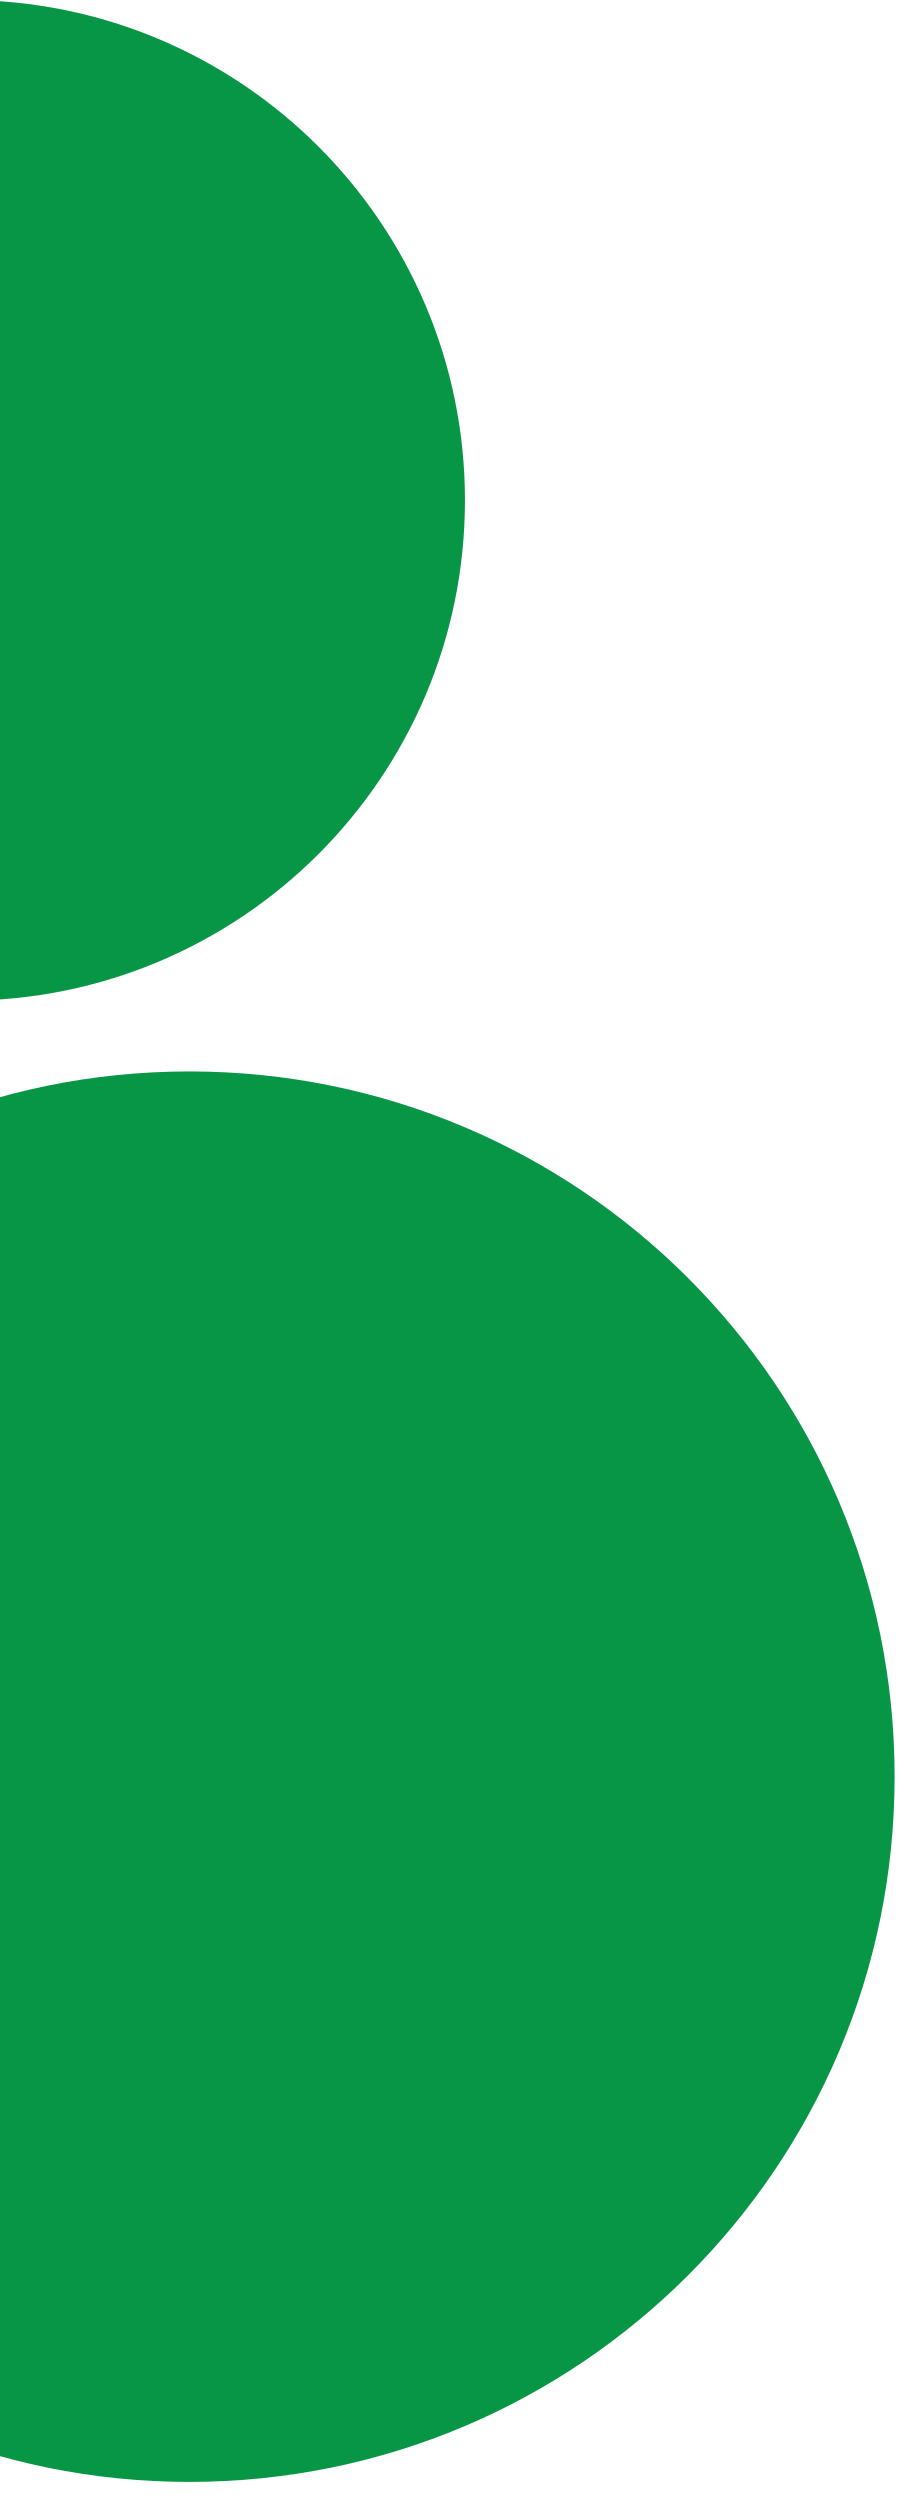
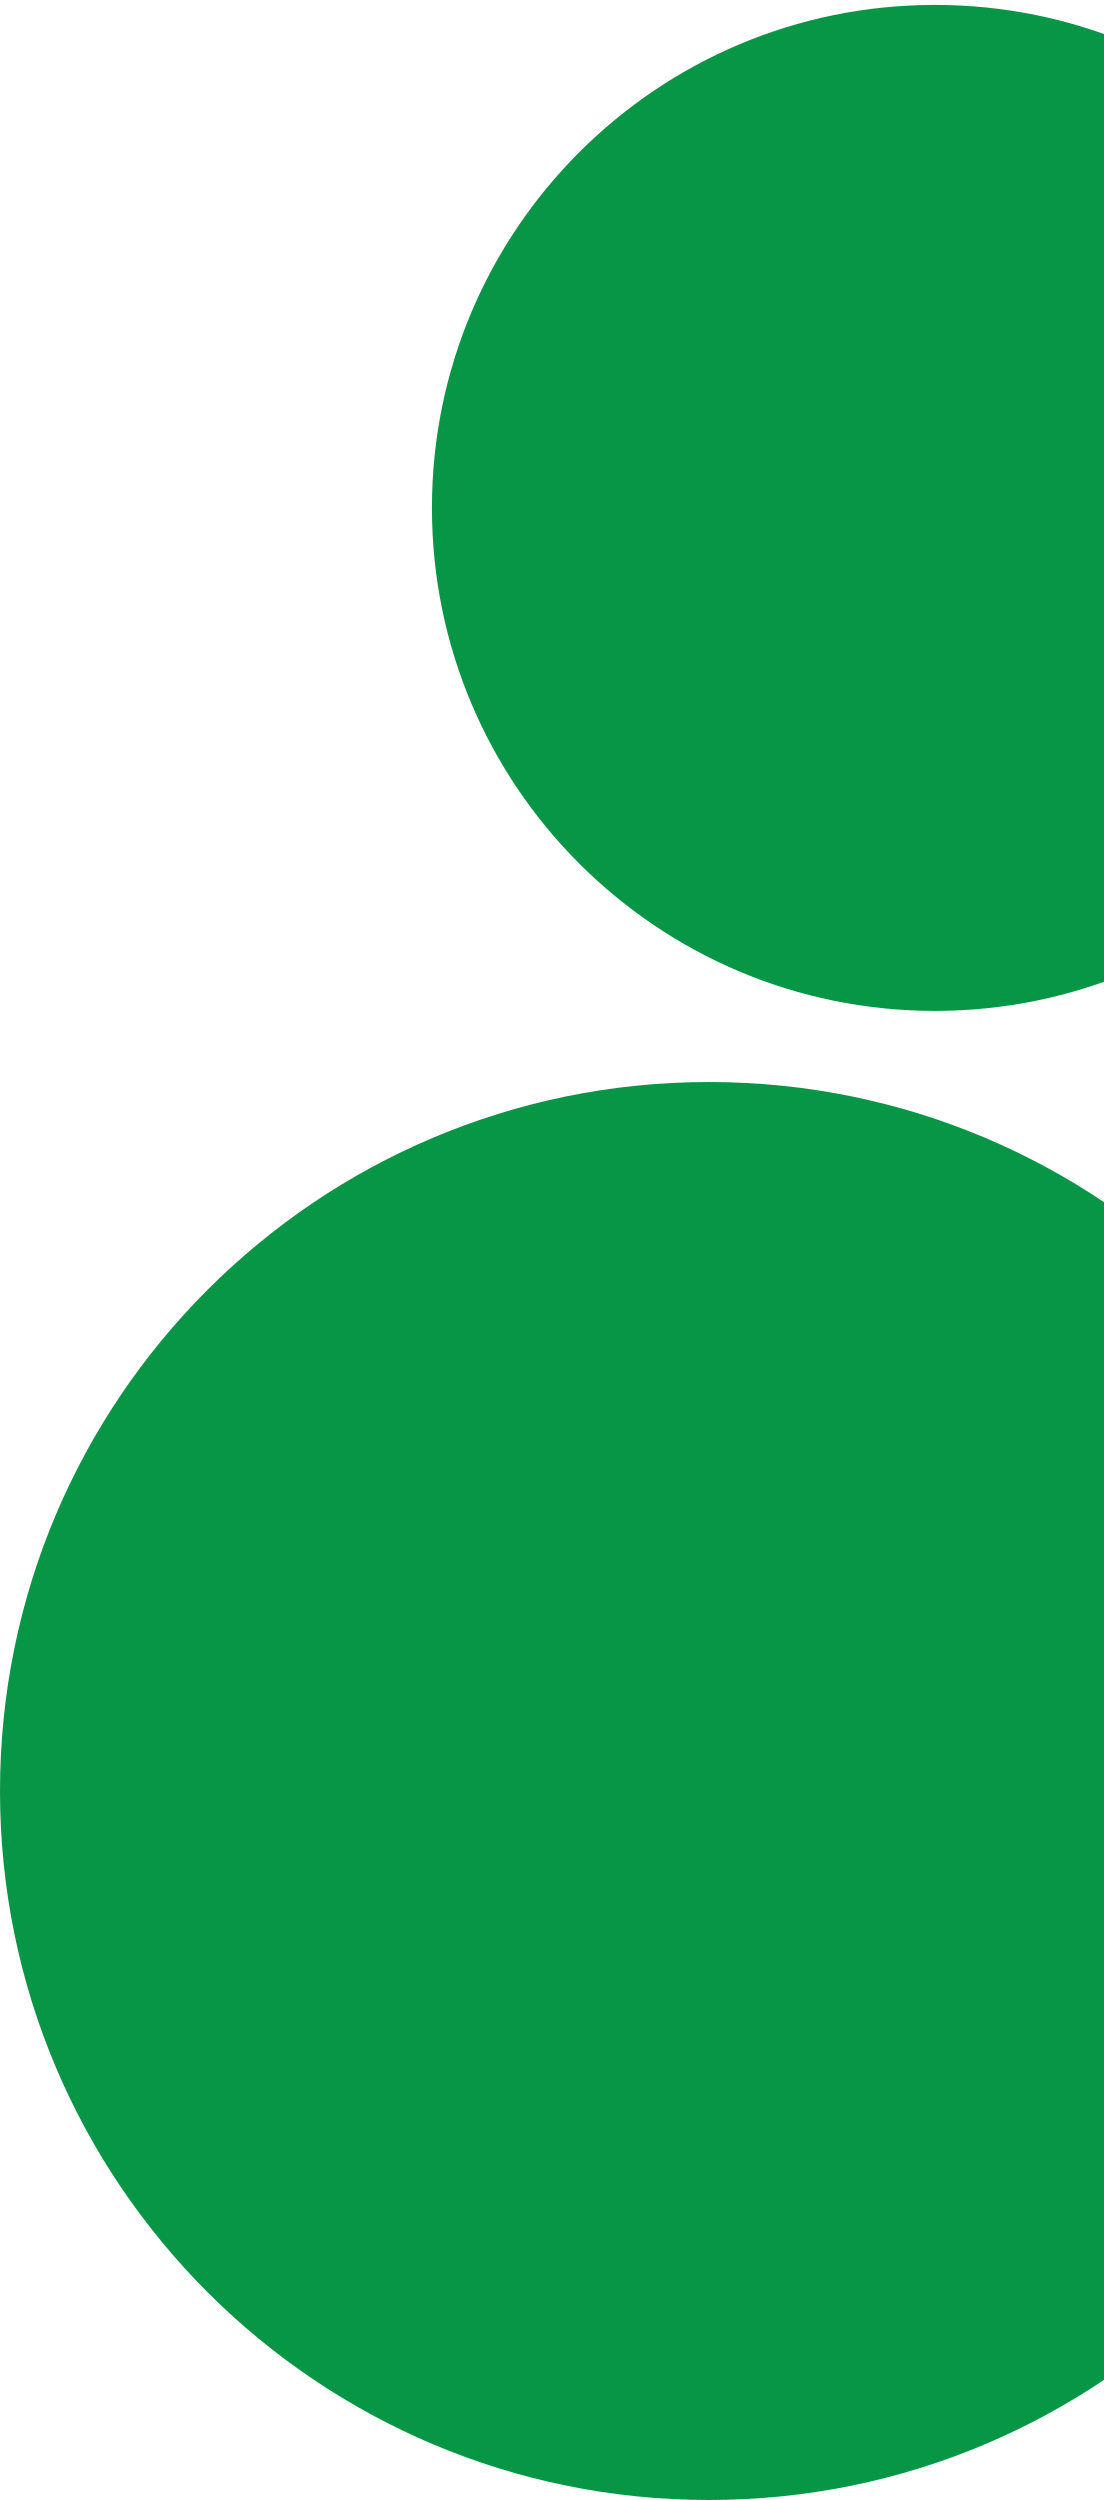
- <svg xmlns="http://www.w3.org/2000/svg" width="46" height="126" viewBox="0 0 46 126" fill="none">
-   <circle cx="9.544" cy="89.544" r="35.544" transform="rotate(-180 9.54397 89.544)" fill="#079646" />
-   <circle cx="-1.783" cy="25.217" r="25.217" transform="rotate(-180 -1.78299 25.217)" fill="#079646" />
+ <svg xmlns="http://www.w3.org/2000/svg" width="83" height="188" viewBox="0 0 83 188" fill="none">
+   <g id="Bubbles Corner">
+     <ellipse id="Bubble2" cx="53.316" cy="53.316" rx="53.316" ry="53.316" transform="matrix(1 0 0 -1 0 188)" fill="#079646" />
+     <ellipse id="Bubble1" cx="37.825" cy="37.825" rx="37.825" ry="37.825" transform="matrix(1 0 0 -1 32.481 76.0193)" fill="#079646" />
+   </g>
</svg>
